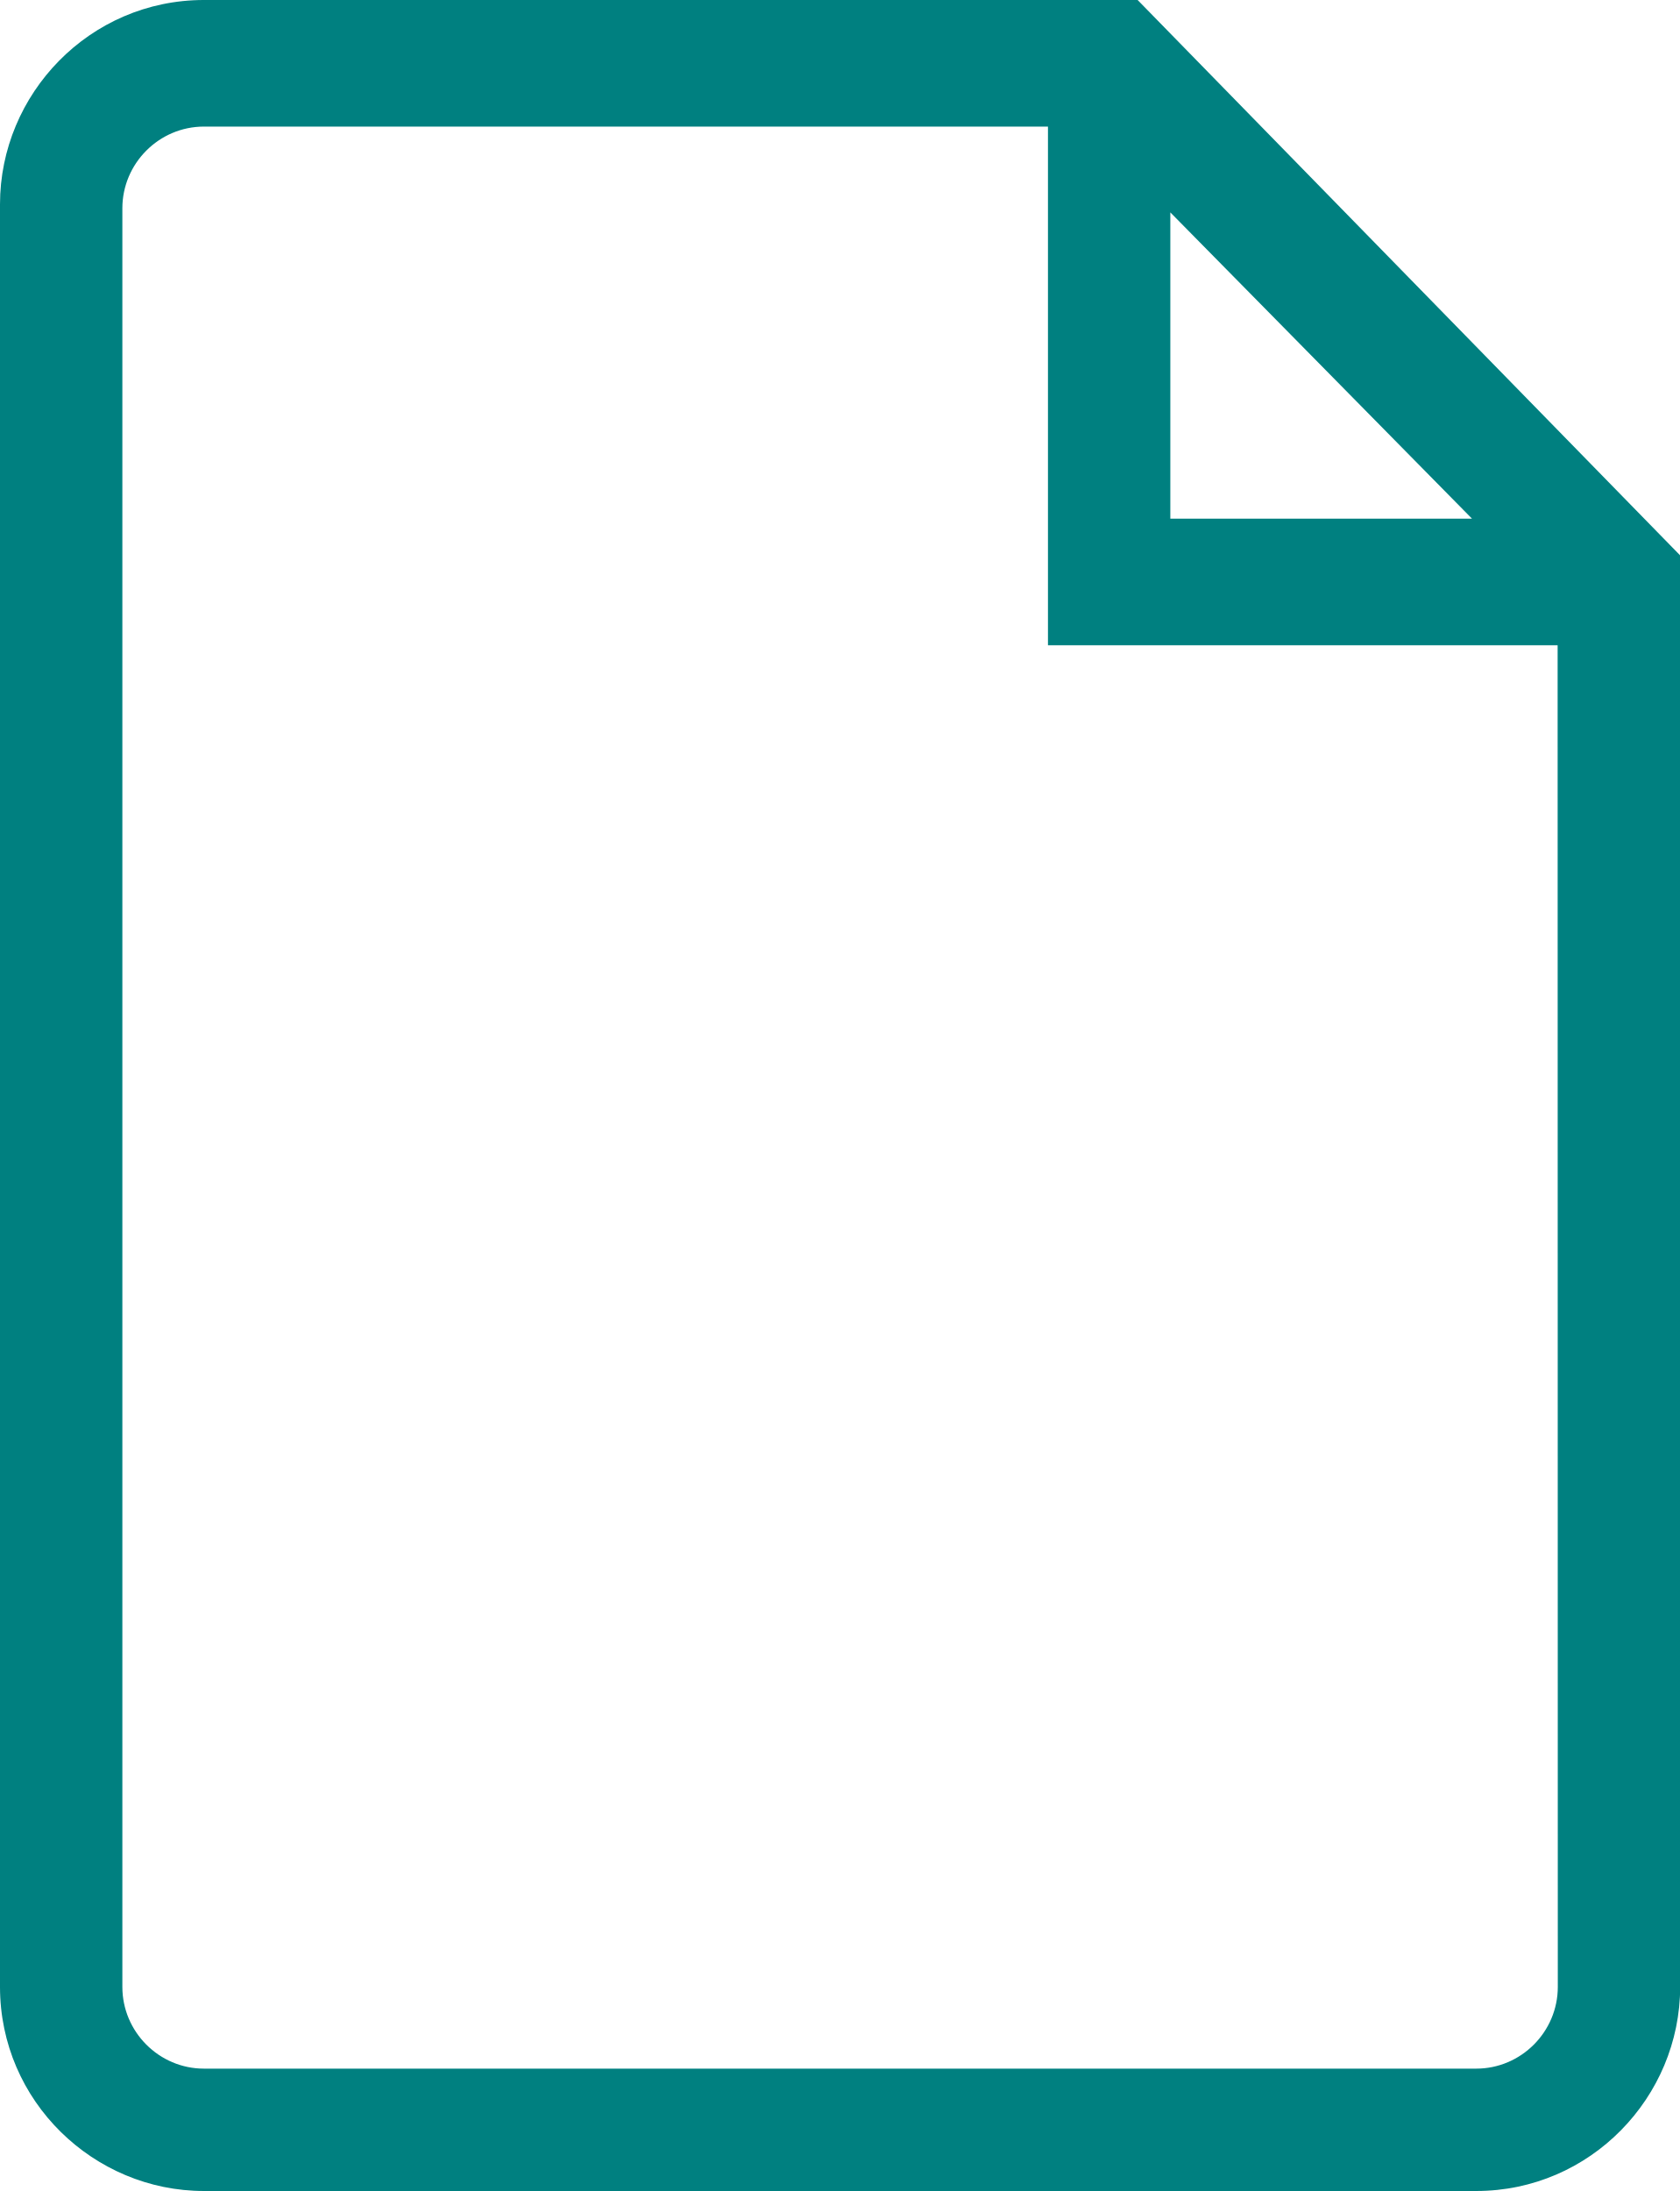
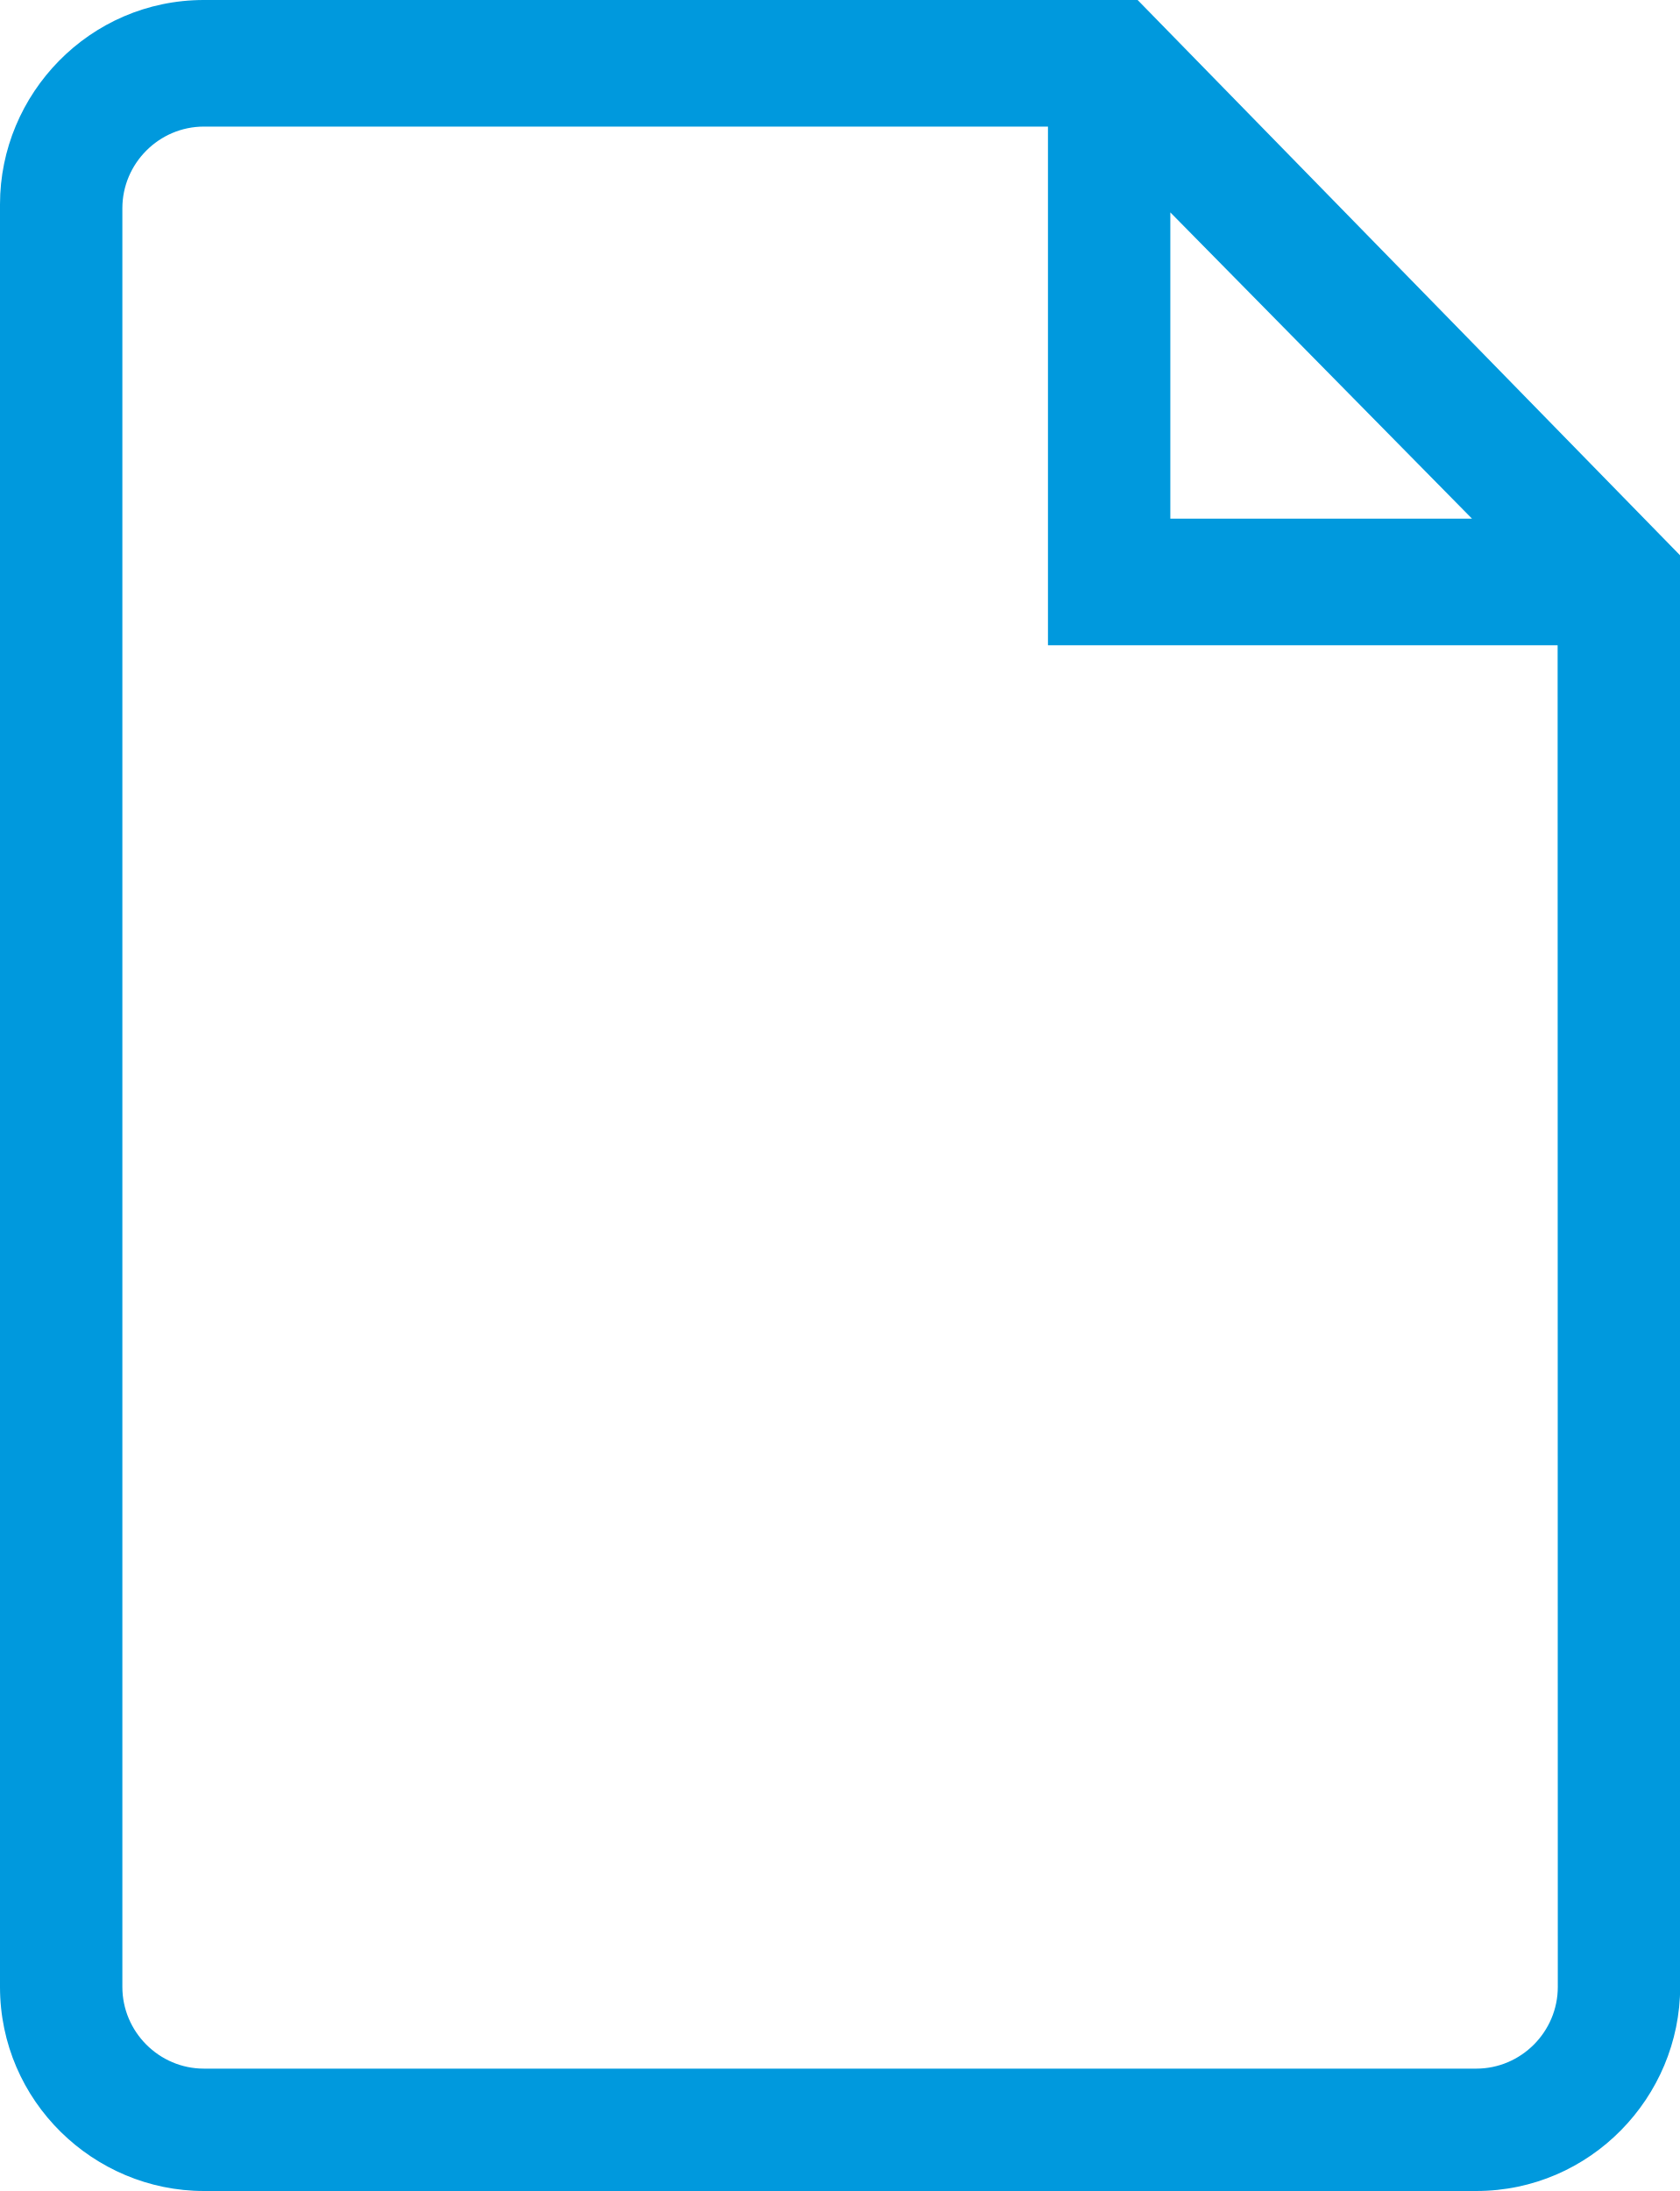
<svg xmlns="http://www.w3.org/2000/svg" width="9.144mm" height="11.925mm" viewBox="0 0 9.144 11.925" version="1.1" id="svg1137">
  <defs id="defs1131" />
  <g id="layer1" transform="translate(0,-285.075)">
-     <path id="path4766" d="M 6.192,285.075 H 1.11 C 0.488,285.075 0,285.586 0,286.187 v 9.702 C 0,296.511 0.51,297 1.11,297 h 6.925 c 0.621,0 1.11,-0.511 1.11,-1.112 v -7.79 z m 0.178,1.156 1.642,1.667 H 6.37 Z m 2.109,9.658 c 0,0.245 -0.2,0.445 -0.444,0.445 H 1.11 c -0.244,0 -0.444,-0.2 -0.444,-0.445 v -9.68 c 0,-0.245 0.2,-0.445 0.444,-0.445 H 5.704 v 2.823 h 2.774 z" style="fill:#008080;fill-opacity:1;stroke-width:0.222" />
+     <path id="path4766" d="M 6.192,285.075 H 1.11 C 0.488,285.075 0,285.586 0,286.187 v 9.702 C 0,296.511 0.51,297 1.11,297 h 6.925 c 0.621,0 1.11,-0.511 1.11,-1.112 v -7.79 z m 0.178,1.156 1.642,1.667 H 6.37 Z m 2.109,9.658 c 0,0.245 -0.2,0.445 -0.444,0.445 H 1.11 c -0.244,0 -0.444,-0.2 -0.444,-0.445 v -9.68 c 0,-0.245 0.2,-0.445 0.444,-0.445 H 5.704 v 2.823 h 2.774 z" style="fill:#0099dd;fill-opacity:1;stroke-width:0.222" />
  </g>
</svg>
